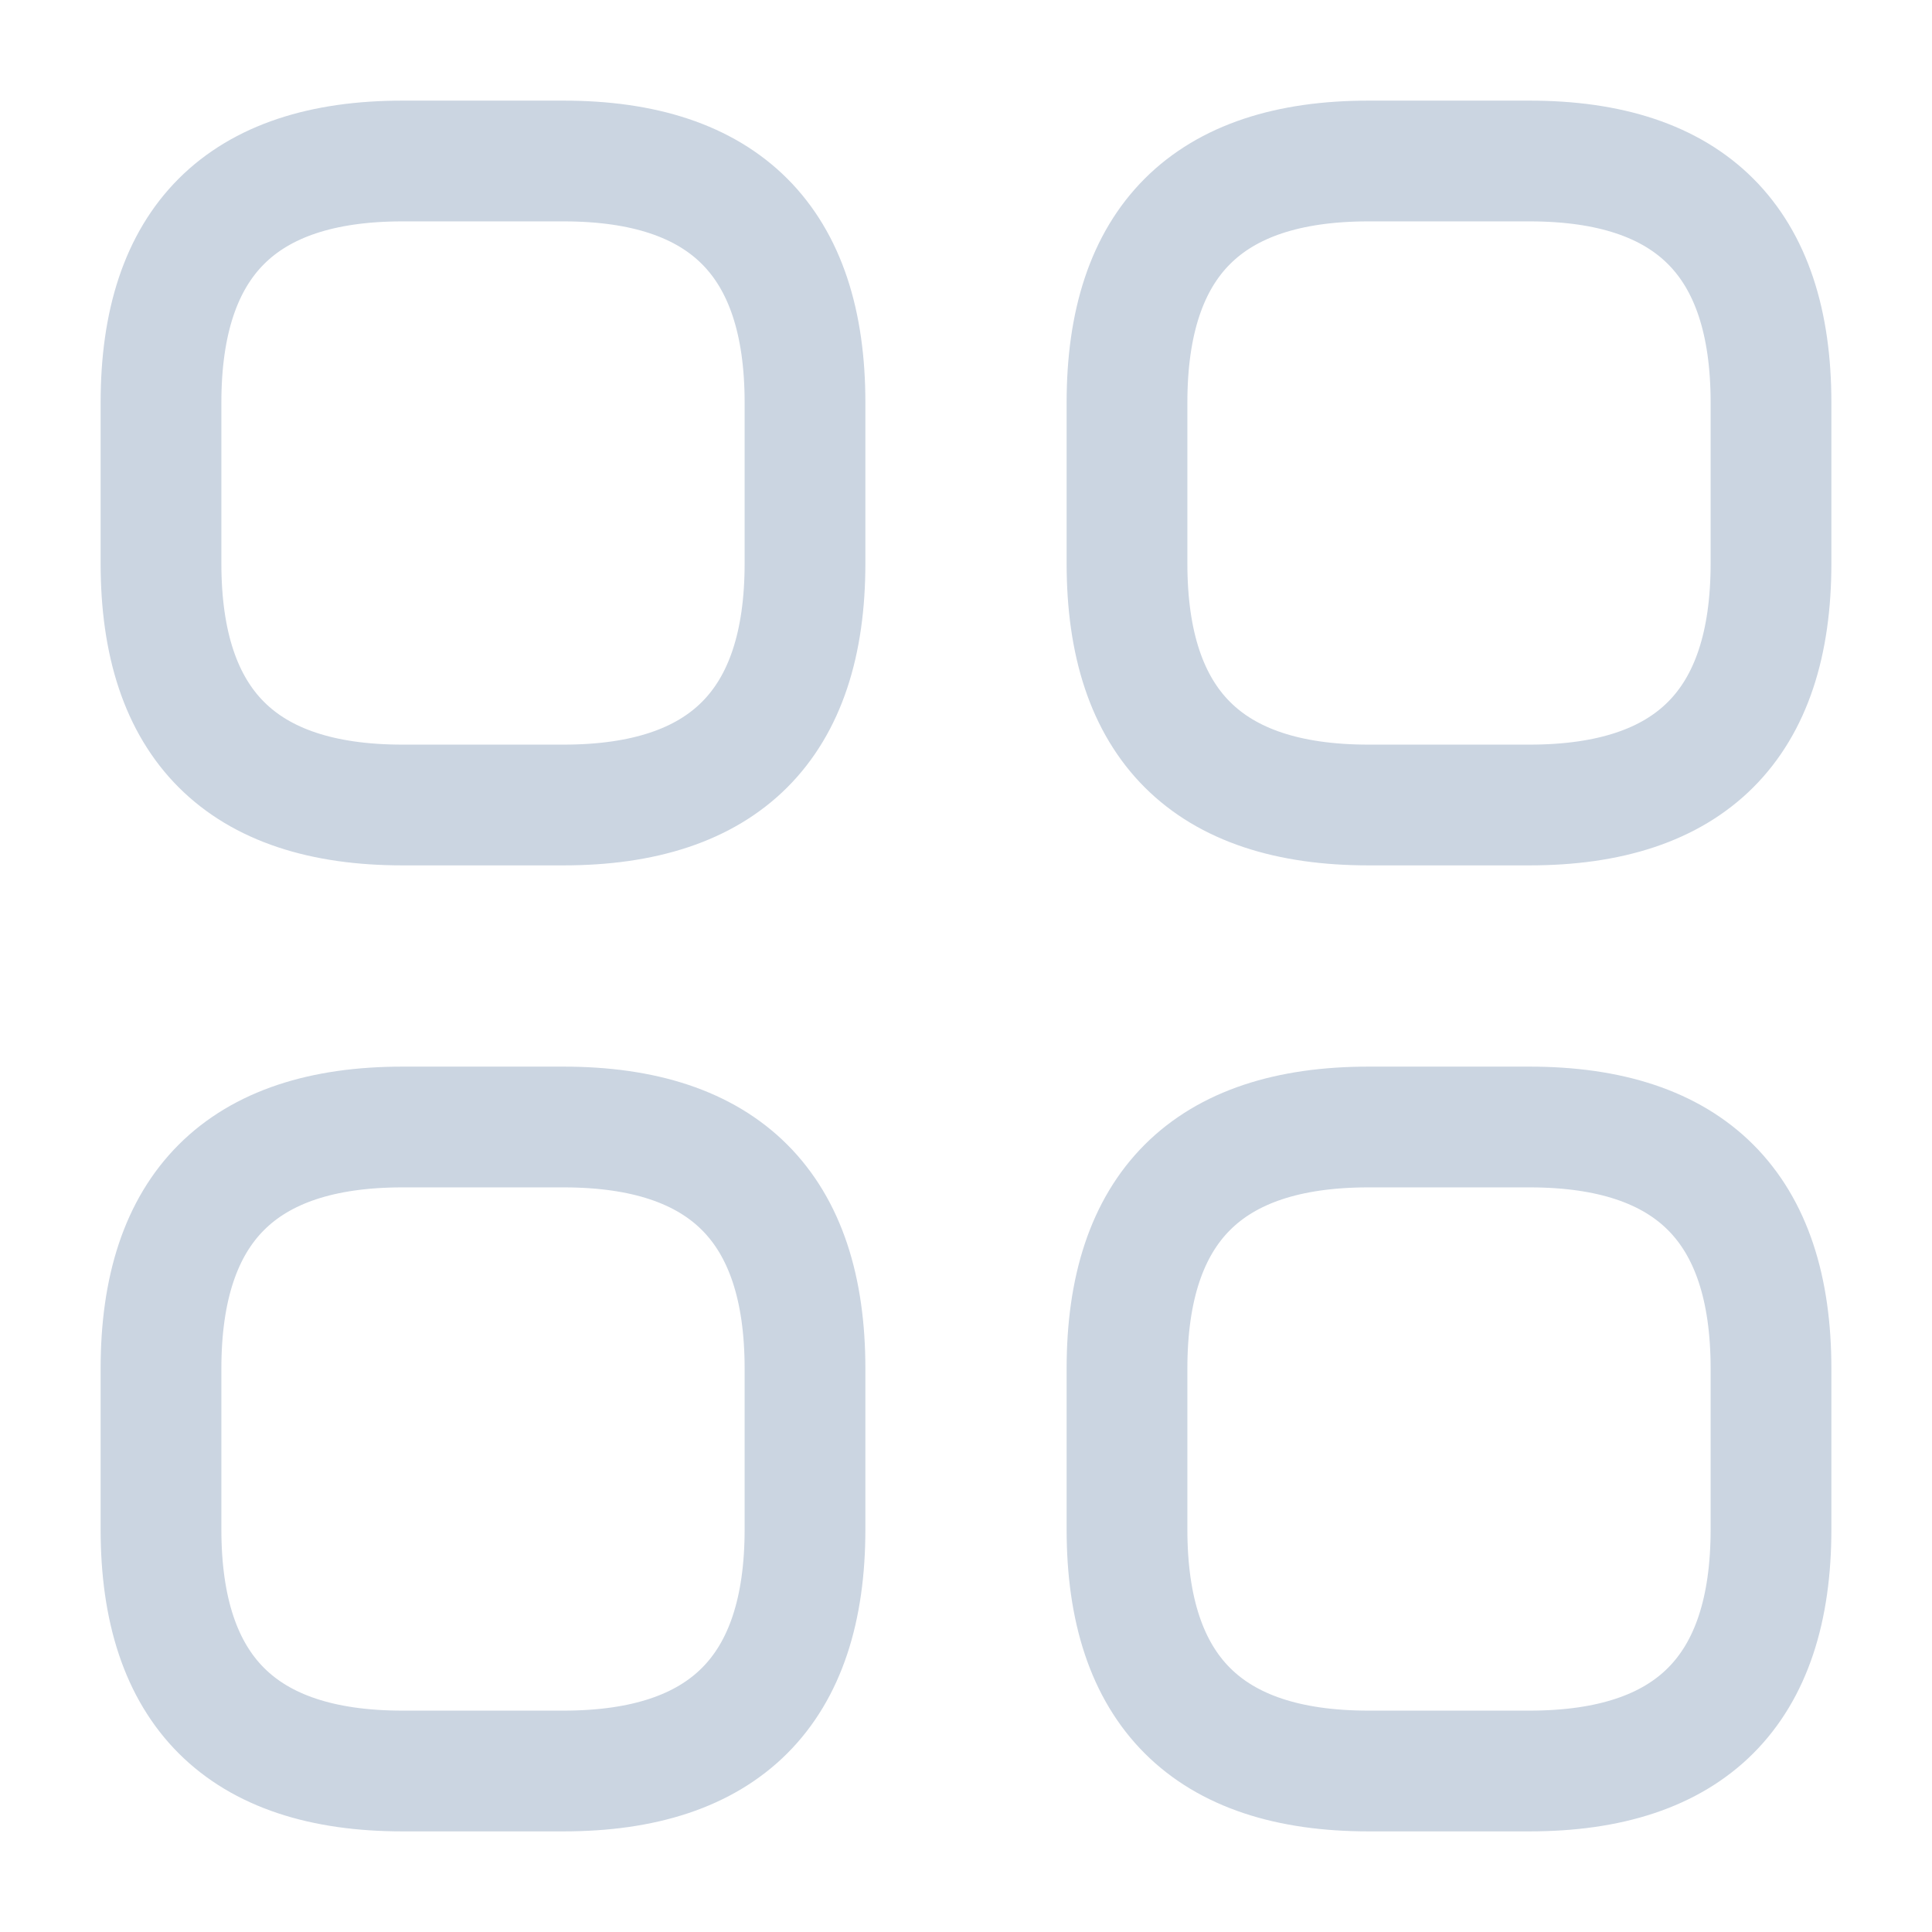
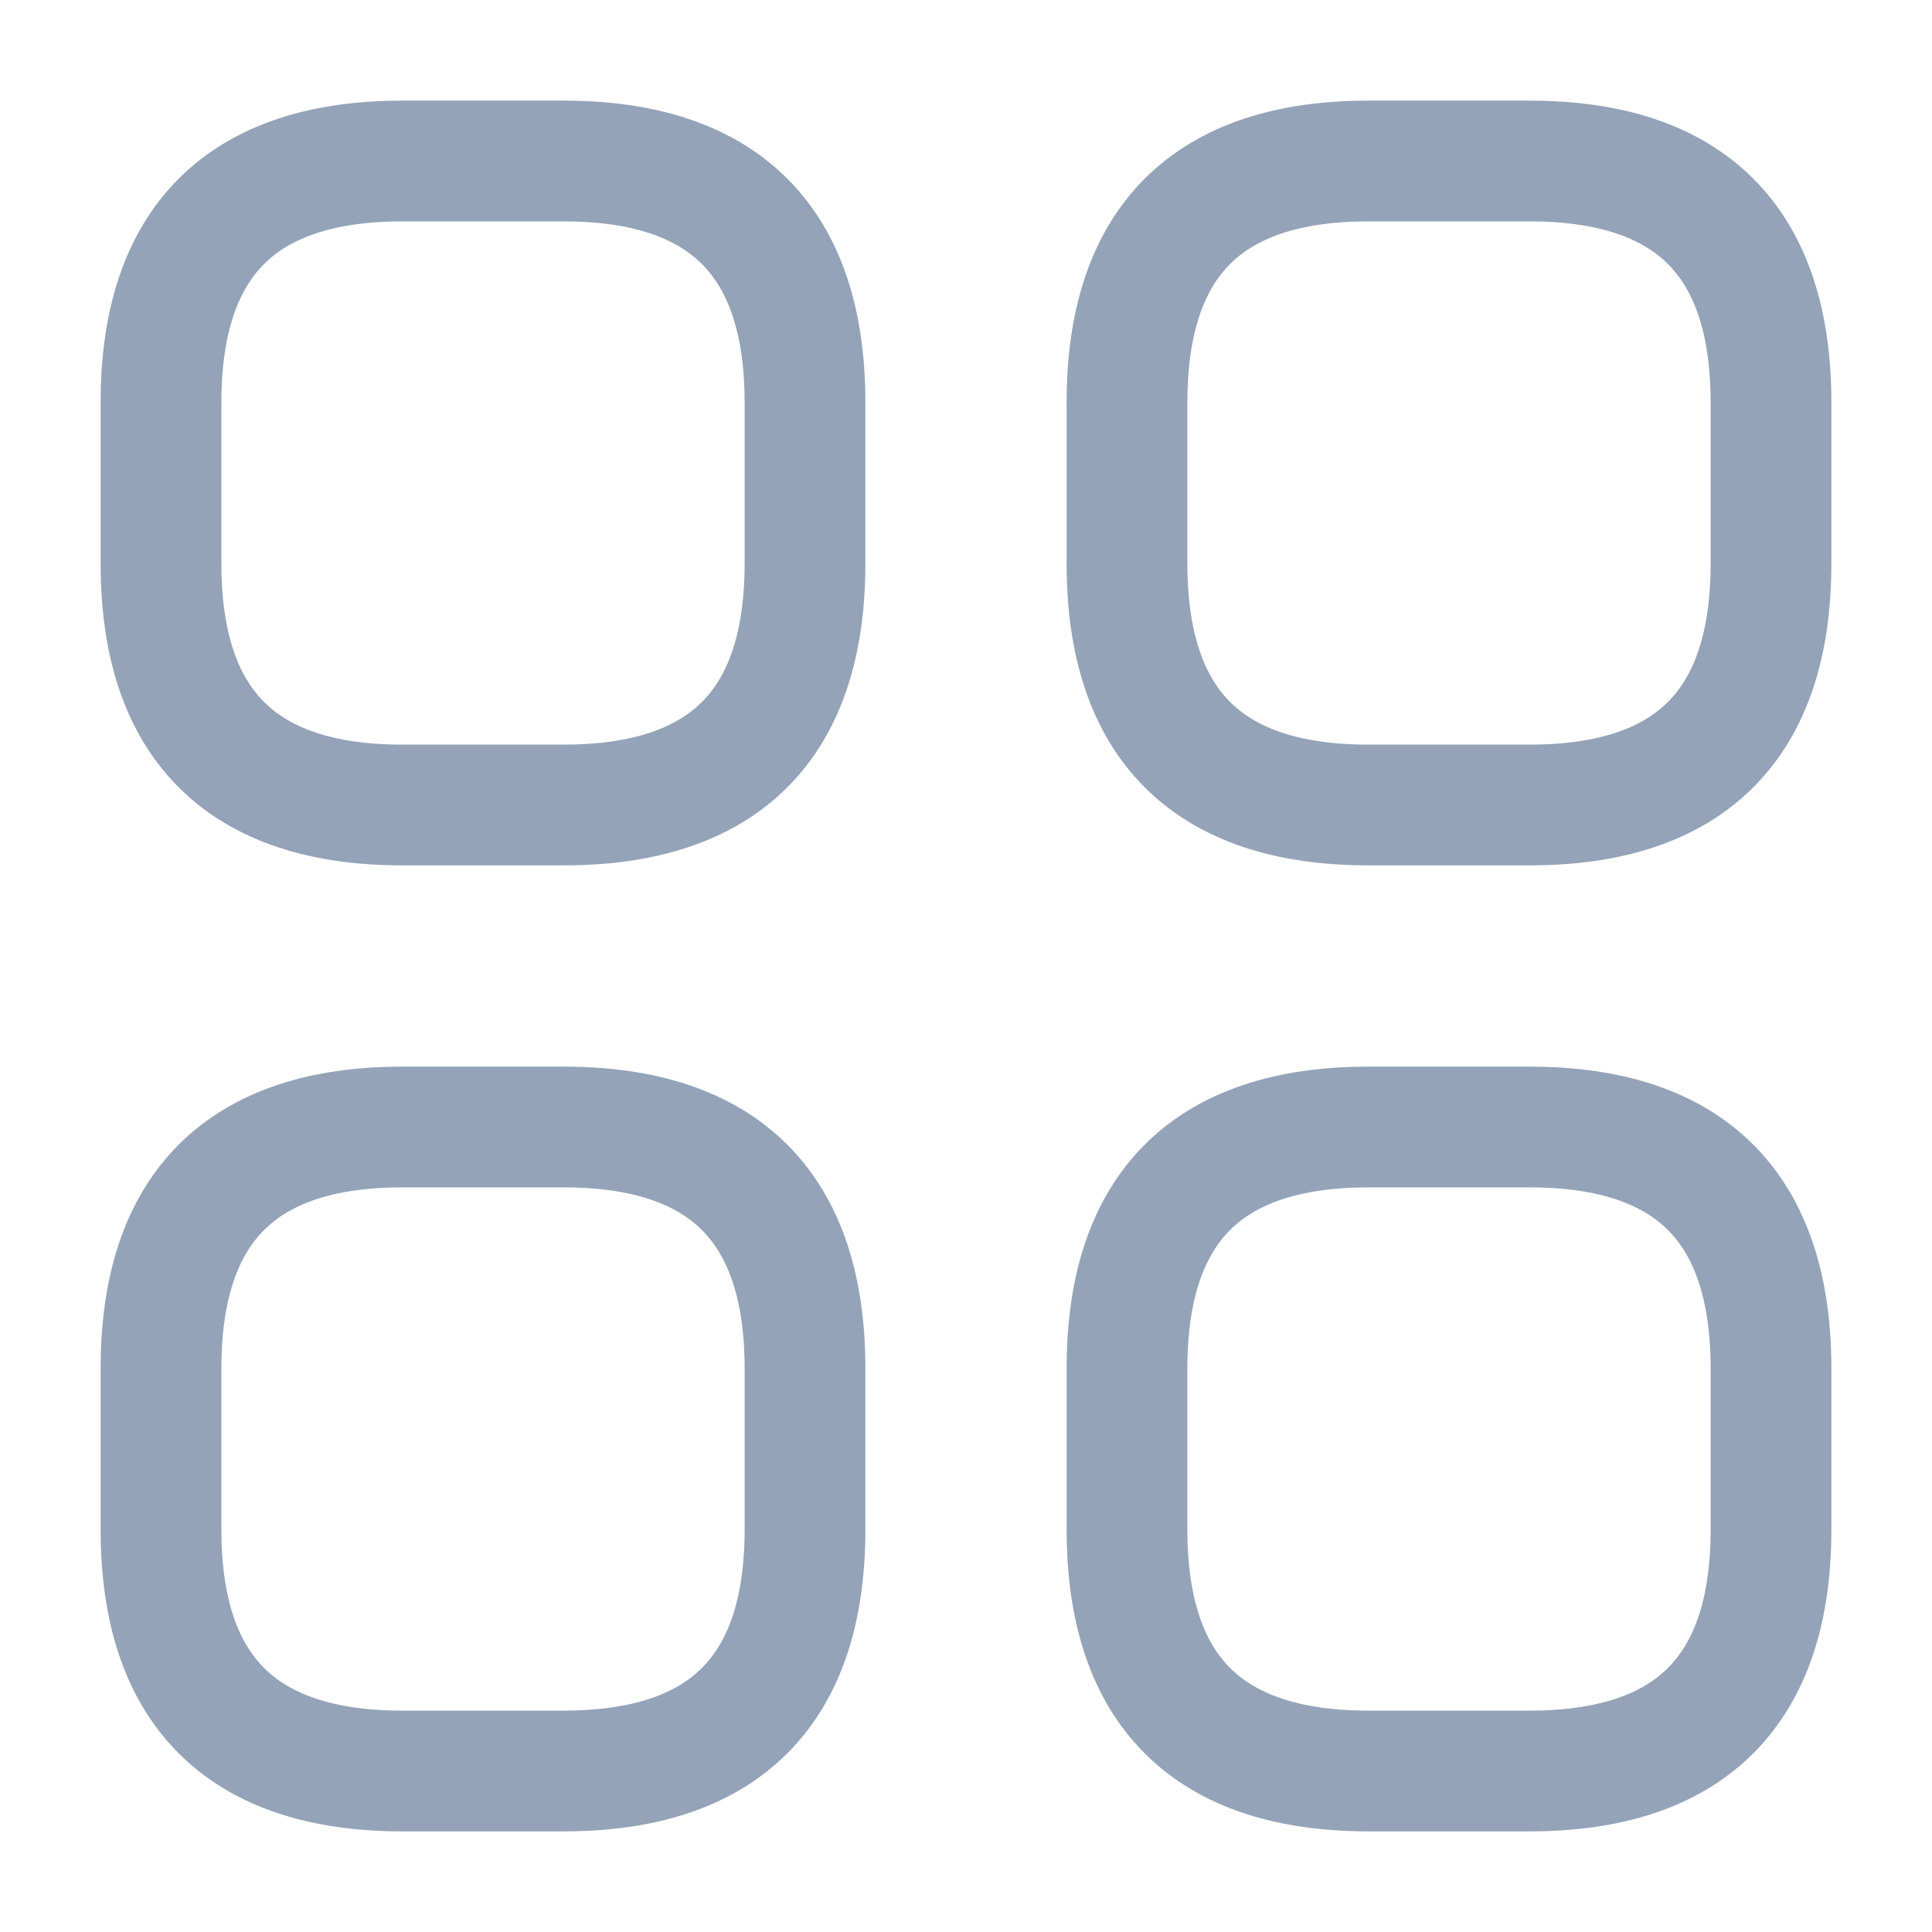
<svg xmlns="http://www.w3.org/2000/svg" width="24" height="24" viewBox="0 0 24 24" fill="none">
-   <path d="M7 10C9 10 10 9 10 7V5C10 3 9 2 7 2H5C3 2 2 3 2 5V7C2 9 3 10 5 10H7Z" stroke="#CBD5E1" stroke-width="1.5" stroke-linecap="round" stroke-linejoin="round" />
-   <path d="M19 10C21 10 22 9 22 7V5C22 3 21 2 19 2H17C15 2 14 3 14 5V7C14 9 15 10 17 10H19Z" stroke="#CBD5E1" stroke-width="1.5" stroke-linecap="round" stroke-linejoin="round" />
-   <path d="M19 22C21 22 22 21 22 19V17C22 15 21 14 19 14H17C15 14 14 15 14 17V19C14 21 15 22 17 22H19Z" stroke="#CBD5E1" stroke-width="1.5" stroke-linecap="round" stroke-linejoin="round" />
-   <path d="M7 22C9 22 10 21 10 19V17C10 15 9 14 7 14H5C3 14 2 15 2 17V19C2 21 3 22 5 22H7Z" stroke="#CBD5E1" stroke-width="1.5" stroke-linecap="round" stroke-linejoin="round" />
+   <path d="M7 10C9 10 10 9 10 7V5C10 3 9 2 7 2H5C3 2 2 3 2 5V7C2 9 3 10 5 10H7Z" stroke="#94A3B8" stroke-width="1.5" stroke-linecap="round" stroke-linejoin="round" />
+   <path d="M19 10C21 10 22 9 22 7V5C22 3 21 2 19 2H17C15 2 14 3 14 5V7C14 9 15 10 17 10H19Z" stroke="#94A3B8" stroke-width="1.5" stroke-linecap="round" stroke-linejoin="round" />
+   <path d="M19 22C21 22 22 21 22 19V17C22 15 21 14 19 14H17C15 14 14 15 14 17V19C14 21 15 22 17 22H19Z" stroke="#94A3B8" stroke-width="1.5" stroke-linecap="round" stroke-linejoin="round" />
+   <path d="M7 22C9 22 10 21 10 19V17C10 15 9 14 7 14H5C3 14 2 15 2 17V19C2 21 3 22 5 22H7Z" stroke="#94A3B8" stroke-width="1.5" stroke-linecap="round" stroke-linejoin="round" />
</svg>
